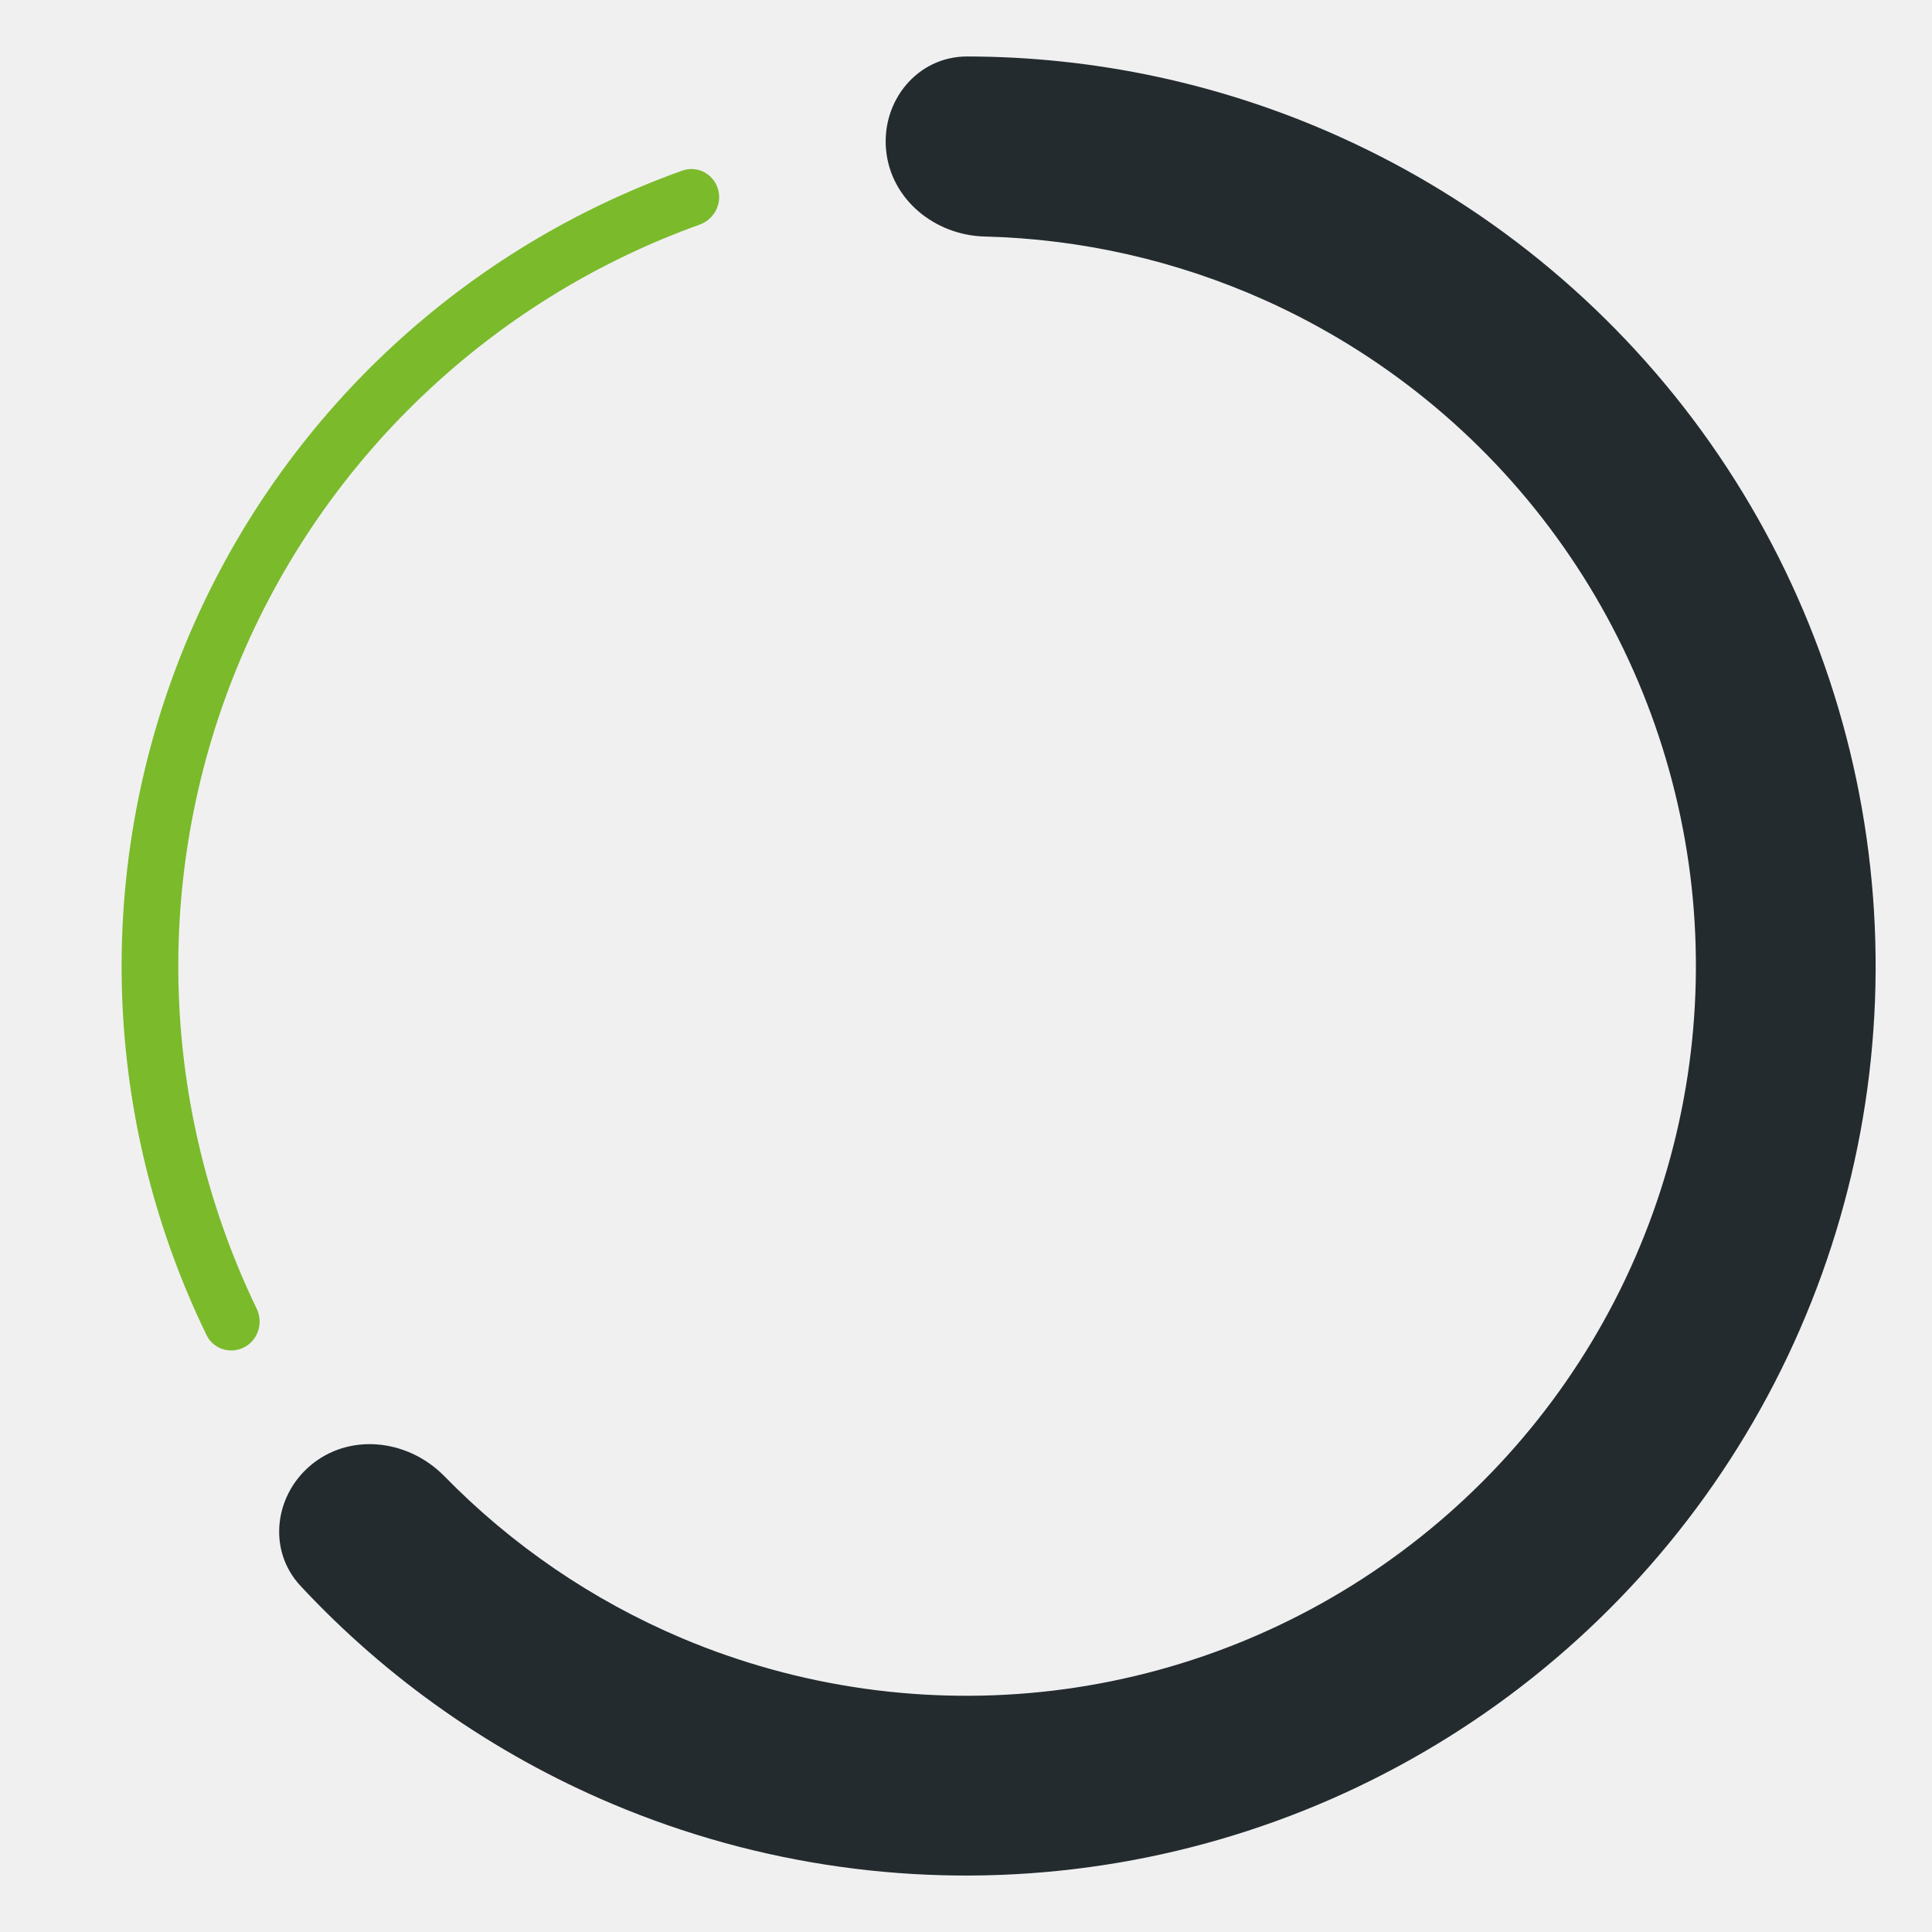
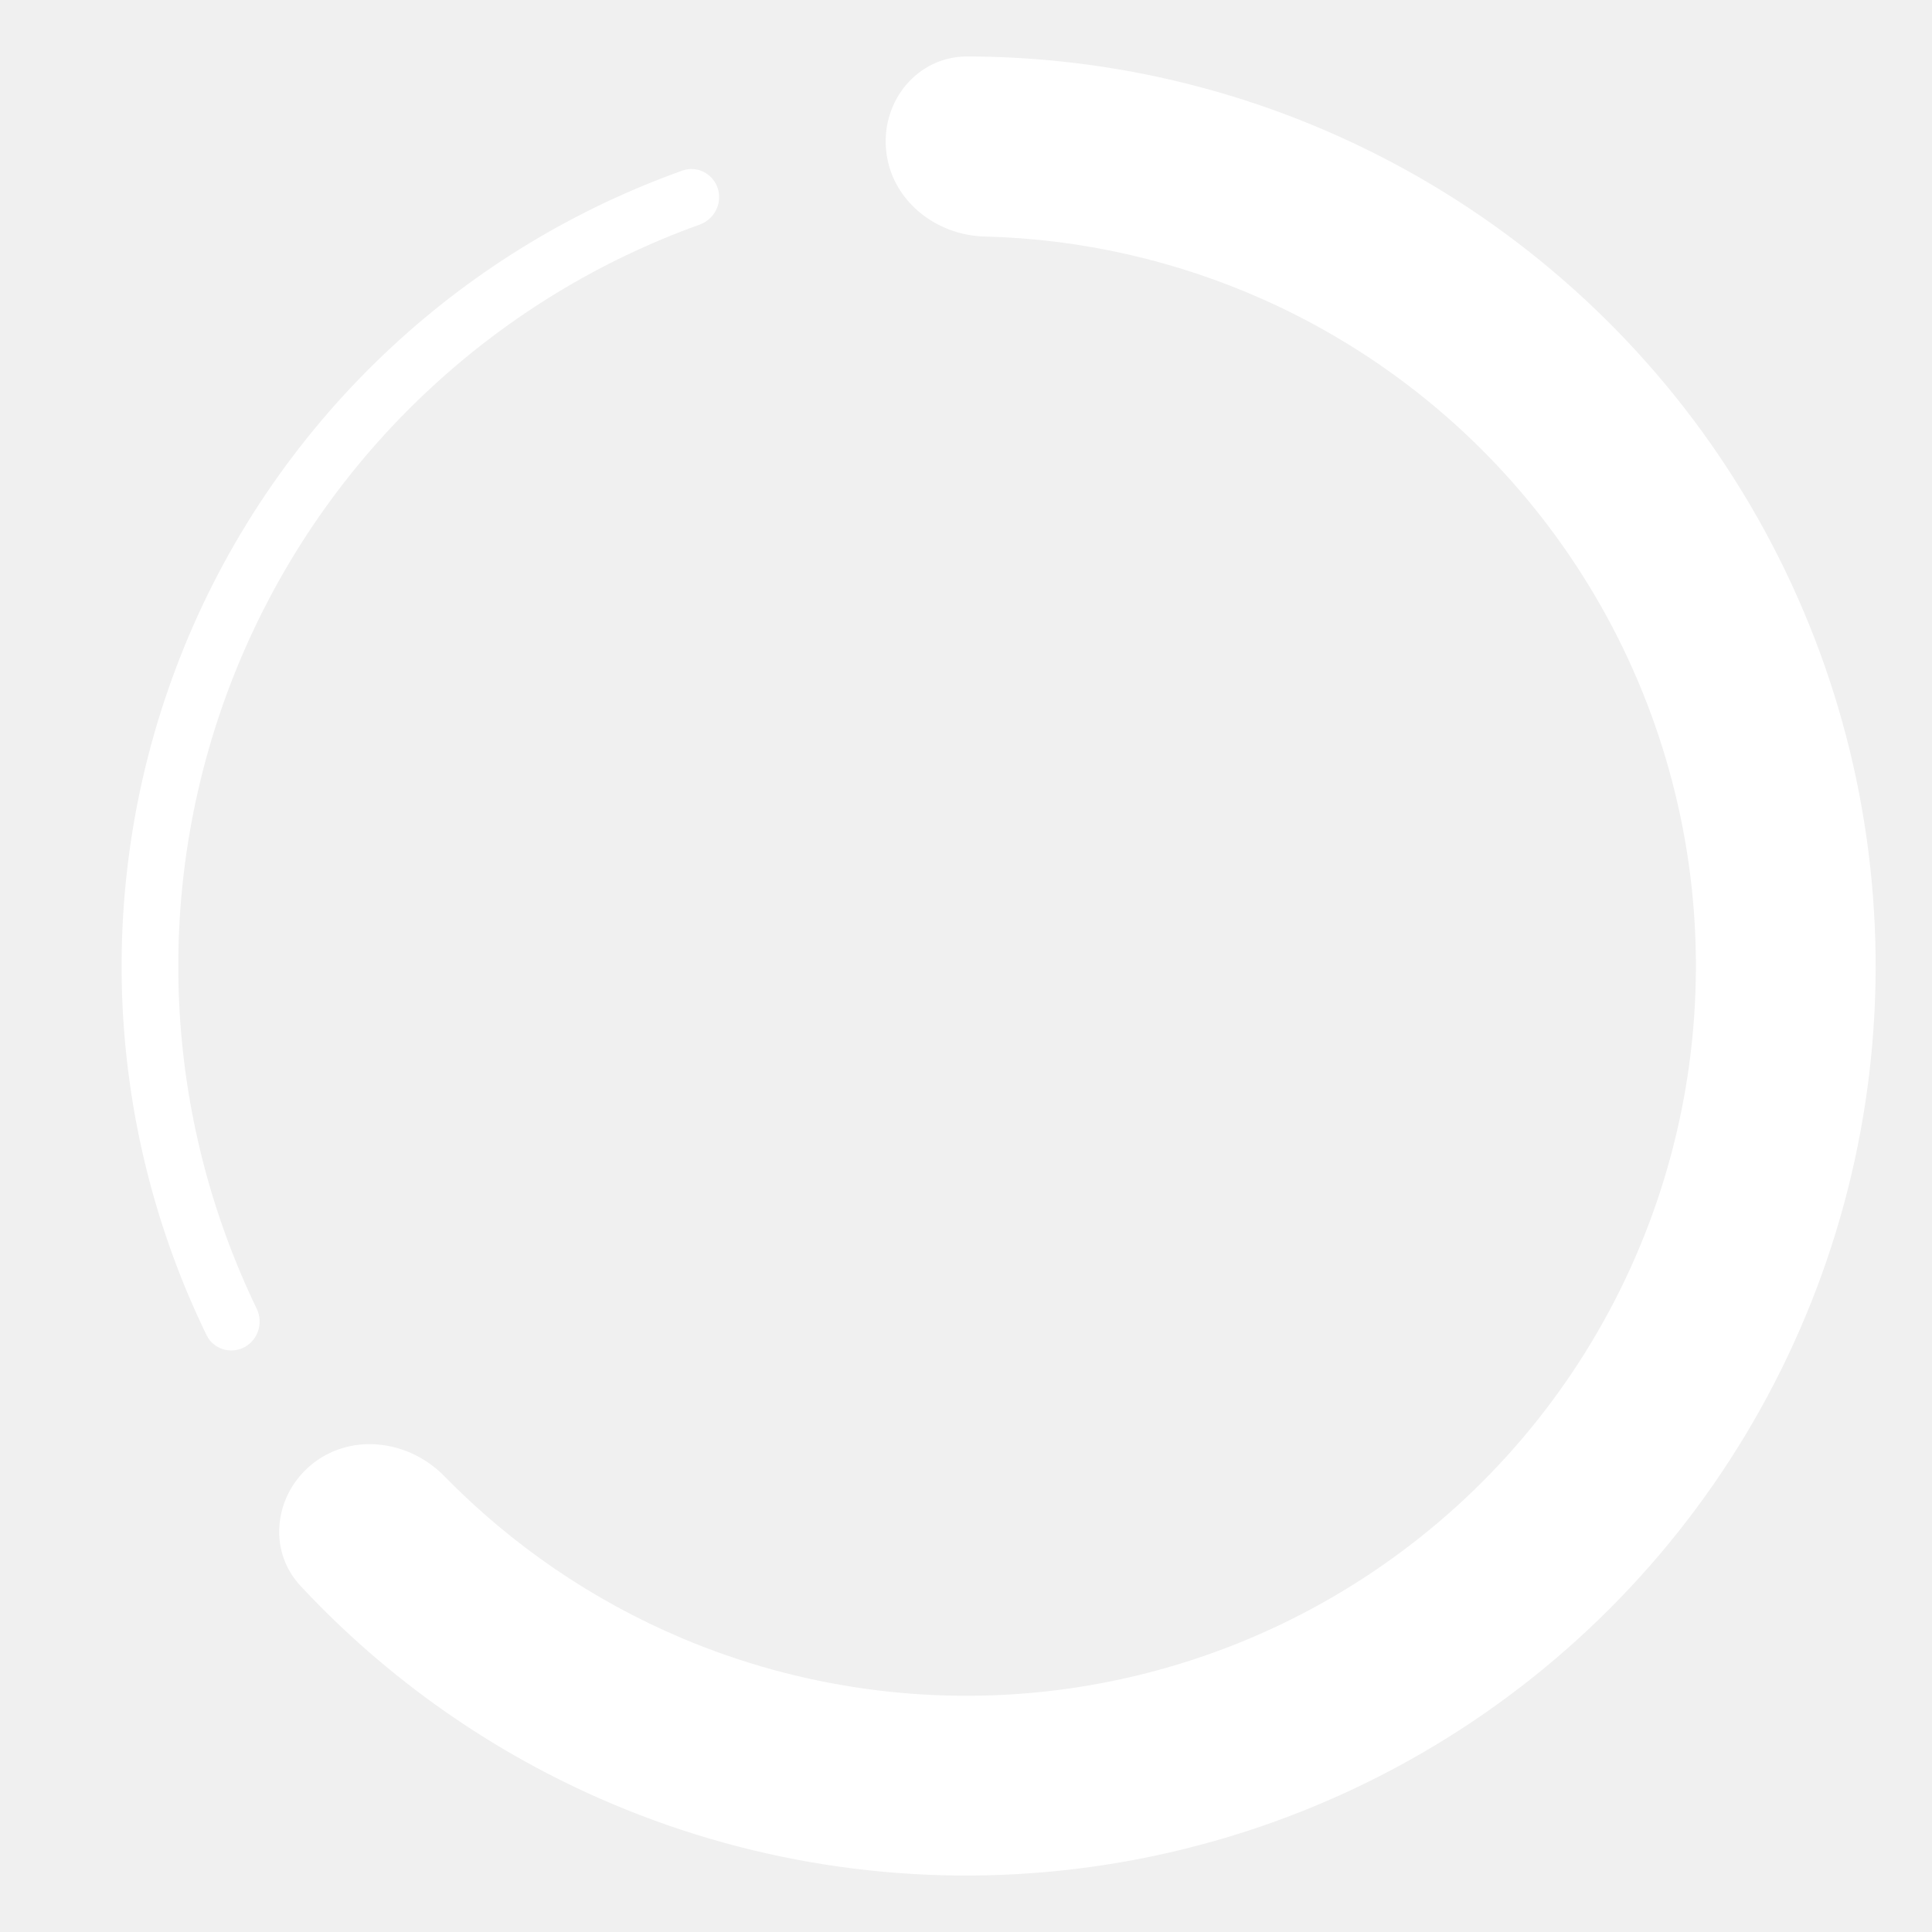
<svg xmlns="http://www.w3.org/2000/svg" width="26" height="26" viewBox="0 0 26 26" fill="none">
-   <path d="M4.226 19.683C3.695 20.088 3.588 20.852 4.043 21.341C5.215 22.6 6.643 23.601 8.235 24.274C10.2 25.105 12.348 25.408 14.466 25.152C16.584 24.897 18.598 24.093 20.31 22.819C22.021 21.545 23.37 19.847 24.222 17.891C25.075 15.935 25.401 13.791 25.169 11.67C24.938 9.55 24.155 7.527 22.901 5.801C21.646 4.076 19.962 2.709 18.016 1.835C16.439 1.126 14.734 0.762 13.014 0.76C12.346 0.76 11.859 1.358 11.925 2.023V2.023C11.99 2.687 12.583 3.166 13.251 3.183C14.549 3.215 15.833 3.506 17.025 4.041C18.587 4.743 19.938 5.84 20.944 7.224C21.951 8.608 22.578 10.232 22.765 11.933C22.95 13.635 22.689 15.355 22.005 16.924C21.321 18.494 20.238 19.857 18.865 20.878C17.492 21.901 15.876 22.546 14.177 22.751C12.477 22.955 10.754 22.712 9.177 22.046C7.973 21.537 6.887 20.794 5.979 19.865C5.512 19.388 4.758 19.279 4.226 19.683V19.683Z" fill="#232B2F" />
-   <path d="M9.66 2.537C9.596 2.336 9.381 2.225 9.183 2.296C7.74 2.811 6.415 3.612 5.288 4.654C4.068 5.782 3.109 7.163 2.481 8.702C1.853 10.24 1.569 11.897 1.65 13.557C1.726 15.09 2.11 16.59 2.78 17.968C2.872 18.157 3.103 18.228 3.289 18.13V18.13C3.475 18.031 3.546 17.801 3.454 17.611C2.837 16.332 2.482 14.941 2.412 13.52C2.336 11.971 2.601 10.425 3.187 8.99C3.773 7.555 4.667 6.266 5.806 5.214C6.851 4.248 8.078 3.503 9.415 3.023C9.613 2.952 9.724 2.738 9.66 2.537V2.537Z" fill="#7BBA2B" />
+   <path d="M4.226 19.683C3.695 20.088 3.588 20.852 4.043 21.341C5.215 22.6 6.643 23.601 8.235 24.274C10.2 25.105 12.348 25.408 14.466 25.152C16.584 24.897 18.598 24.093 20.31 22.819C22.021 21.545 23.37 19.847 24.222 17.891C25.075 15.935 25.401 13.791 25.169 11.67C24.938 9.55 24.155 7.527 22.901 5.801C21.646 4.076 19.962 2.709 18.016 1.835C16.439 1.126 14.734 0.762 13.014 0.76C12.346 0.76 11.859 1.358 11.925 2.023V2.023C11.99 2.687 12.583 3.166 13.251 3.183C14.549 3.215 15.833 3.506 17.025 4.041C18.587 4.743 19.938 5.84 20.944 7.224C21.951 8.608 22.578 10.232 22.765 11.933C22.95 13.635 22.689 15.355 22.005 16.924C21.321 18.494 20.238 19.857 18.865 20.878C17.492 21.901 15.876 22.546 14.177 22.751C12.477 22.955 10.754 22.712 9.177 22.046C7.973 21.537 6.887 20.794 5.979 19.865C5.512 19.388 4.758 19.279 4.226 19.683V19.683Z" fill="#FFFFFF" />
+   <path d="M9.66 2.537C9.596 2.336 9.381 2.225 9.183 2.296C7.74 2.811 6.415 3.612 5.288 4.654C4.068 5.782 3.109 7.163 2.481 8.702C1.853 10.24 1.569 11.897 1.65 13.557C1.726 15.09 2.11 16.59 2.78 17.968C2.872 18.157 3.103 18.228 3.289 18.13V18.13C3.475 18.031 3.546 17.801 3.454 17.611C2.837 16.332 2.482 14.941 2.412 13.52C2.336 11.971 2.601 10.425 3.187 8.99C3.773 7.555 4.667 6.266 5.806 5.214C6.851 4.248 8.078 3.503 9.415 3.023C9.613 2.952 9.724 2.738 9.66 2.537V2.537Z" fill="#FFFFFF" />
</svg>
